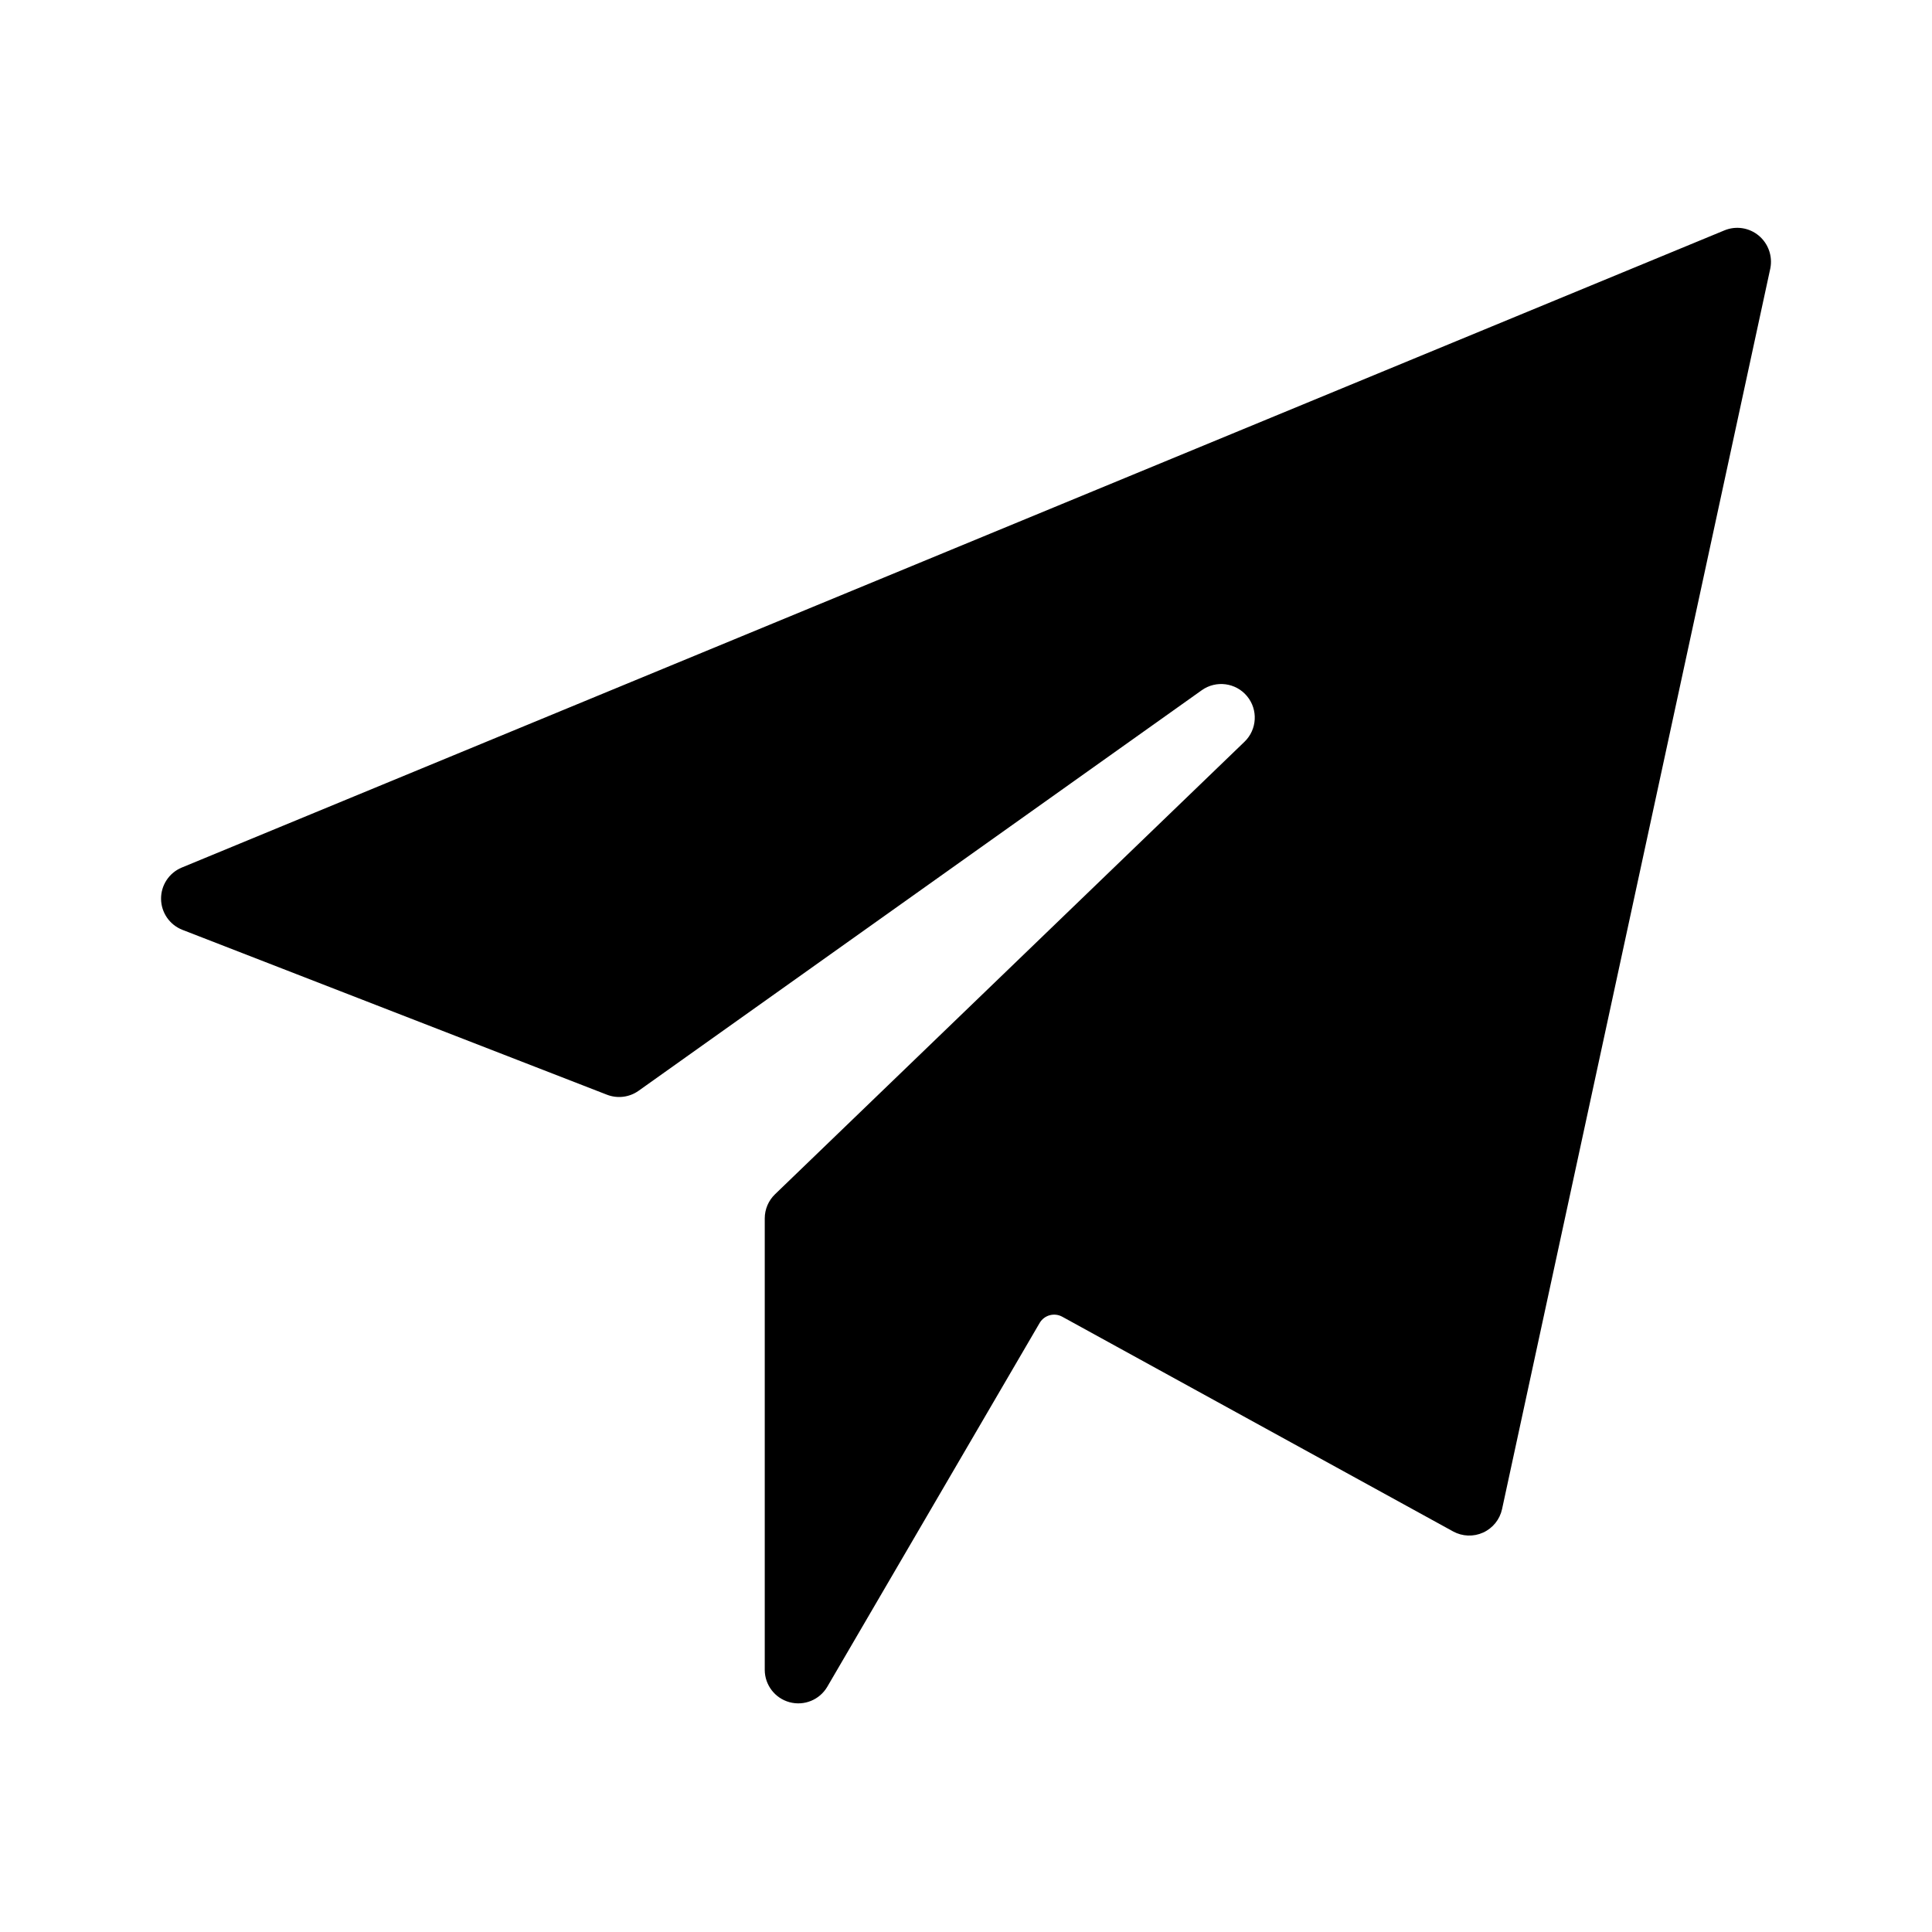
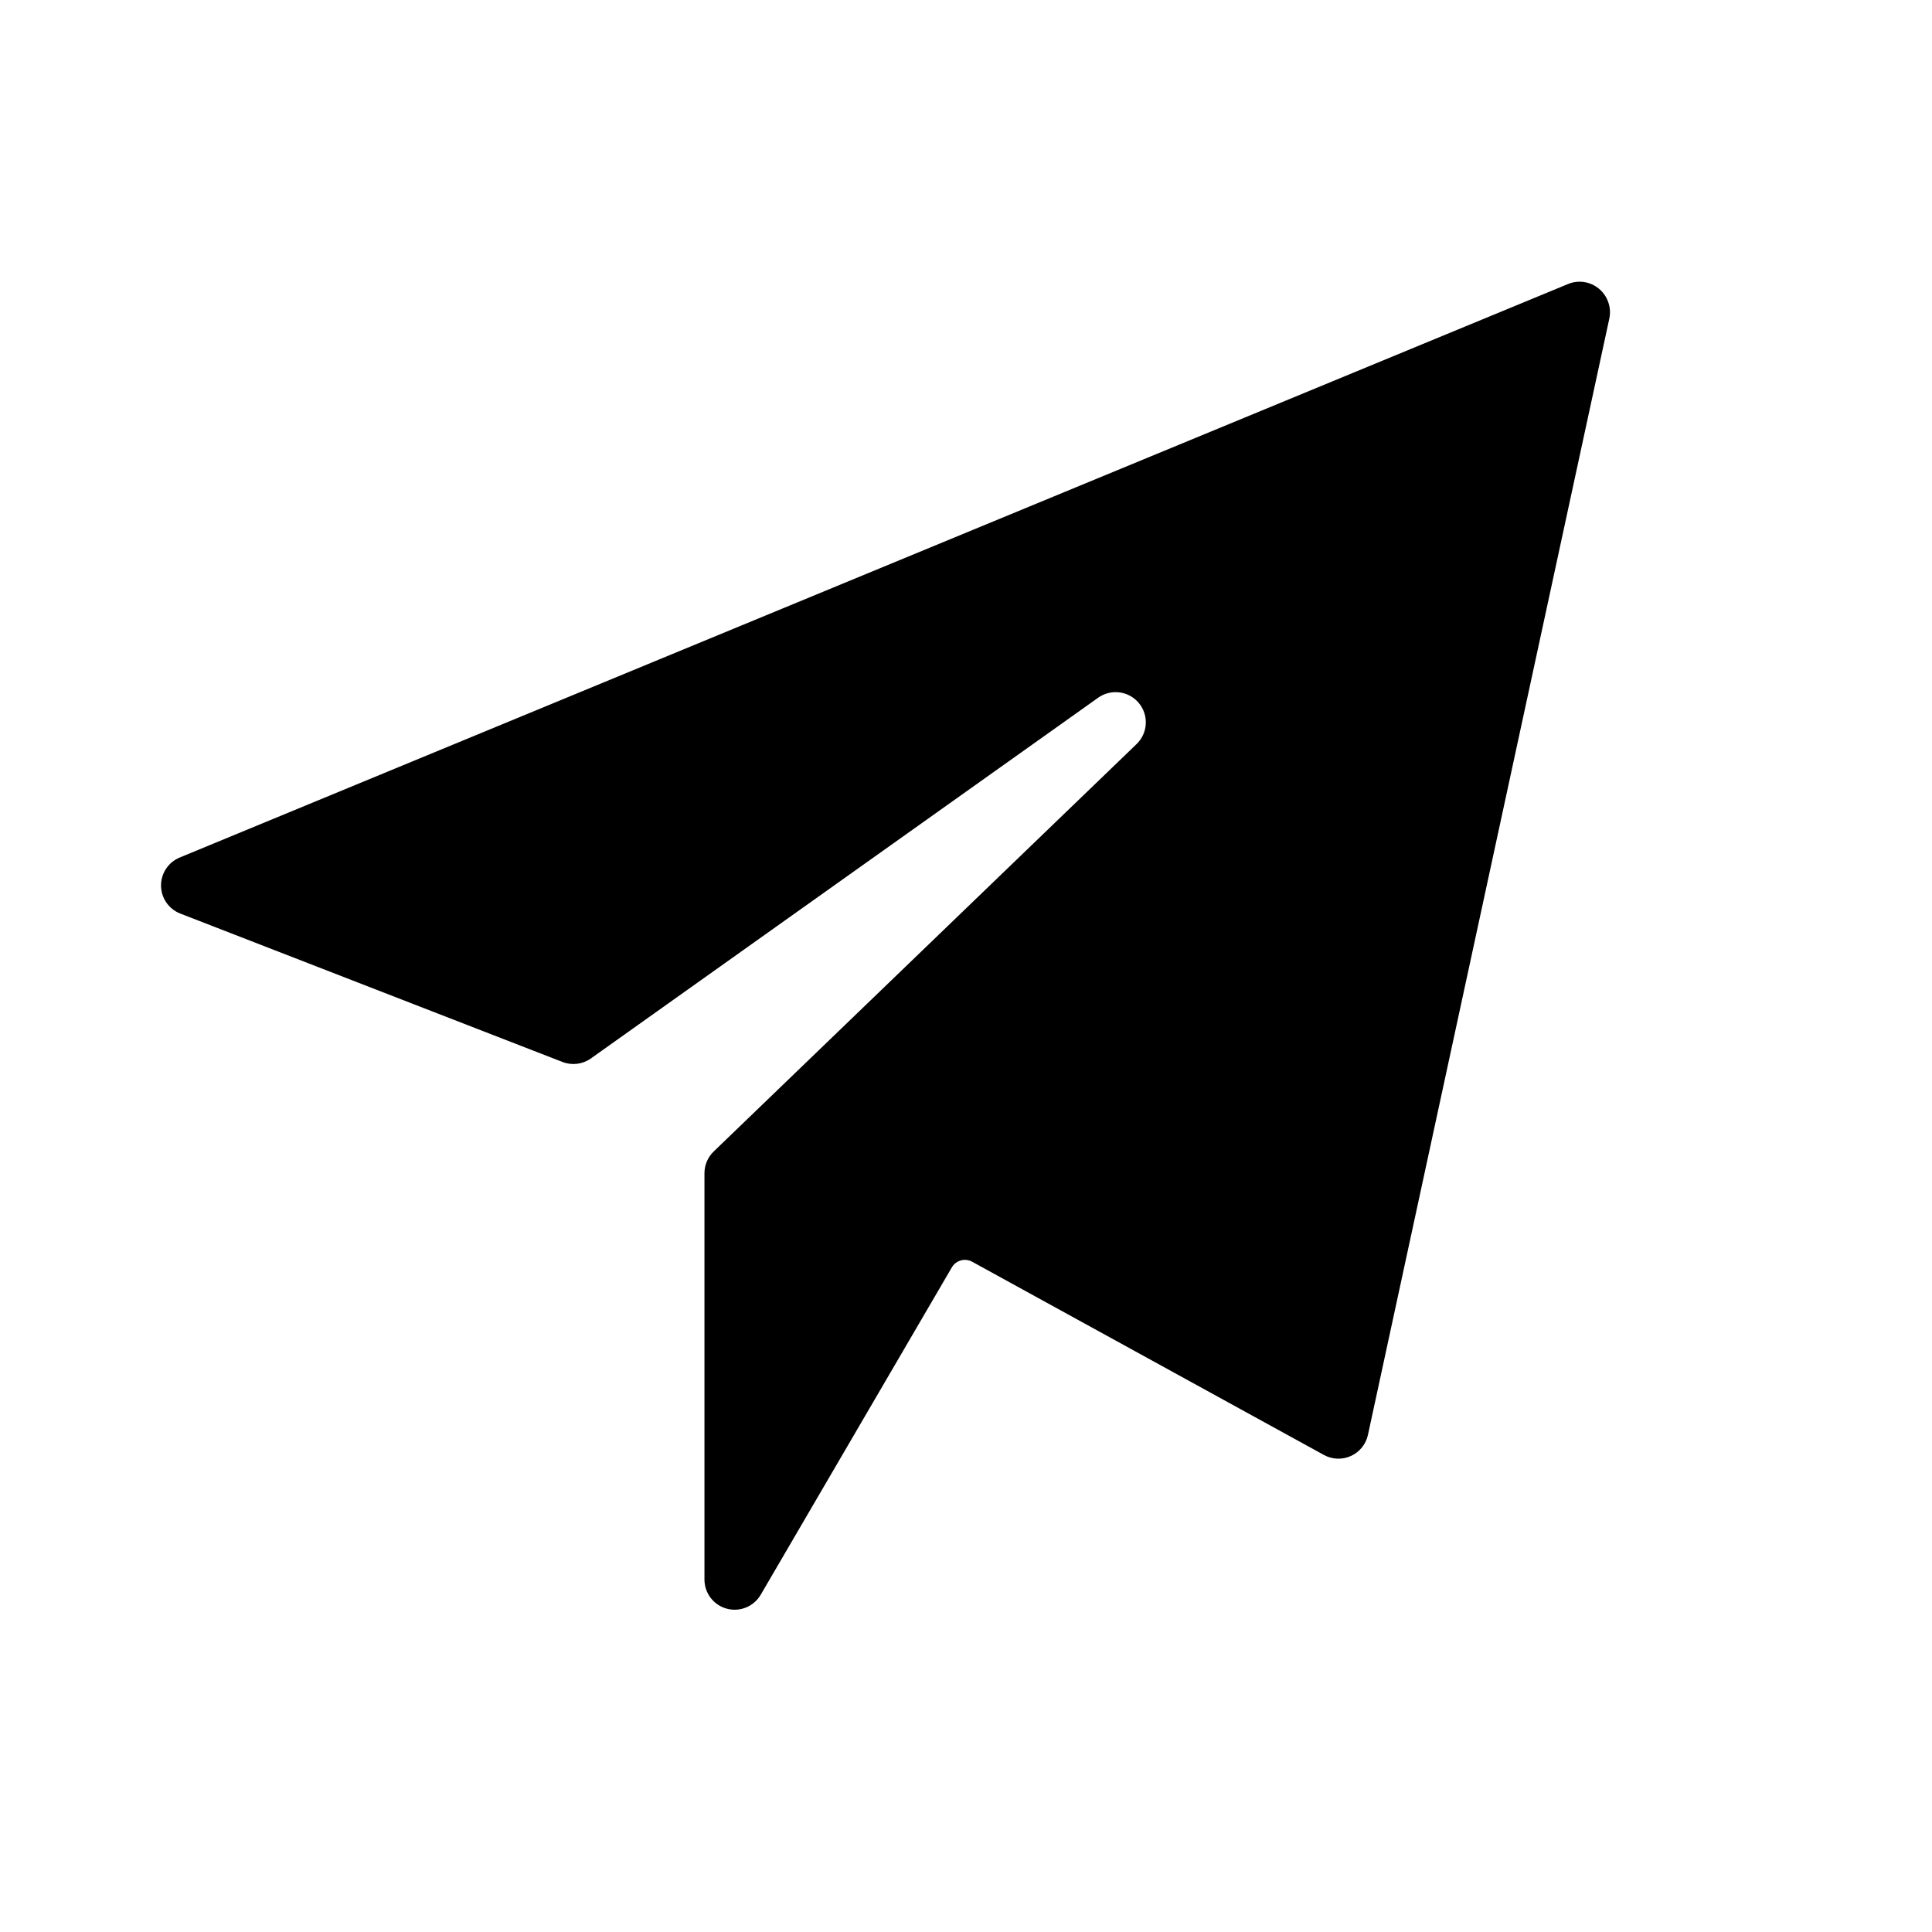
<svg xmlns="http://www.w3.org/2000/svg" width="24" height="24" viewBox="0 0 24 24">
-   <path d="M21.848 2.927a.417.417 0 0 0-.427-.065l-19.165 7.916a.417.417 0 0 0 .008.772l5.276 2.049a.417.417 0 0 0 .39-.047l6.999-4.978a.417.417 0 0 1 .531.64L9.628 14.835a.417.417 0 0 0-.128.3v5.61a.417.417 0 0 0 .776.21l2.639-4.521a.209.209 0 0 1 .281-.077l4.855 2.667a.417.417 0 0 0 .608-.277l3.333-15.415a.423.423 0 0 0-.144-.405z" />
+   <path d="M19.863 3.587a.375.375 0 0 0-.384-.059L2.231 10.653a.375.375 0 0 0 .007.695l4.749 1.844a.375.375 0 0 0 .351-.042l6.3-4.48a.375.375 0 0 1 .478.576l-5.25 5.058a.375.375 0 0 0-.115.27v5.049a.375.375 0 0 0 .698.189l2.375-4.068a.188.188 0 0 1 .253-.07l4.369 2.4a.375.375 0 0 0 .547-.249l3-13.874a.381.381 0 0 0-.13-.364z" />
</svg>
